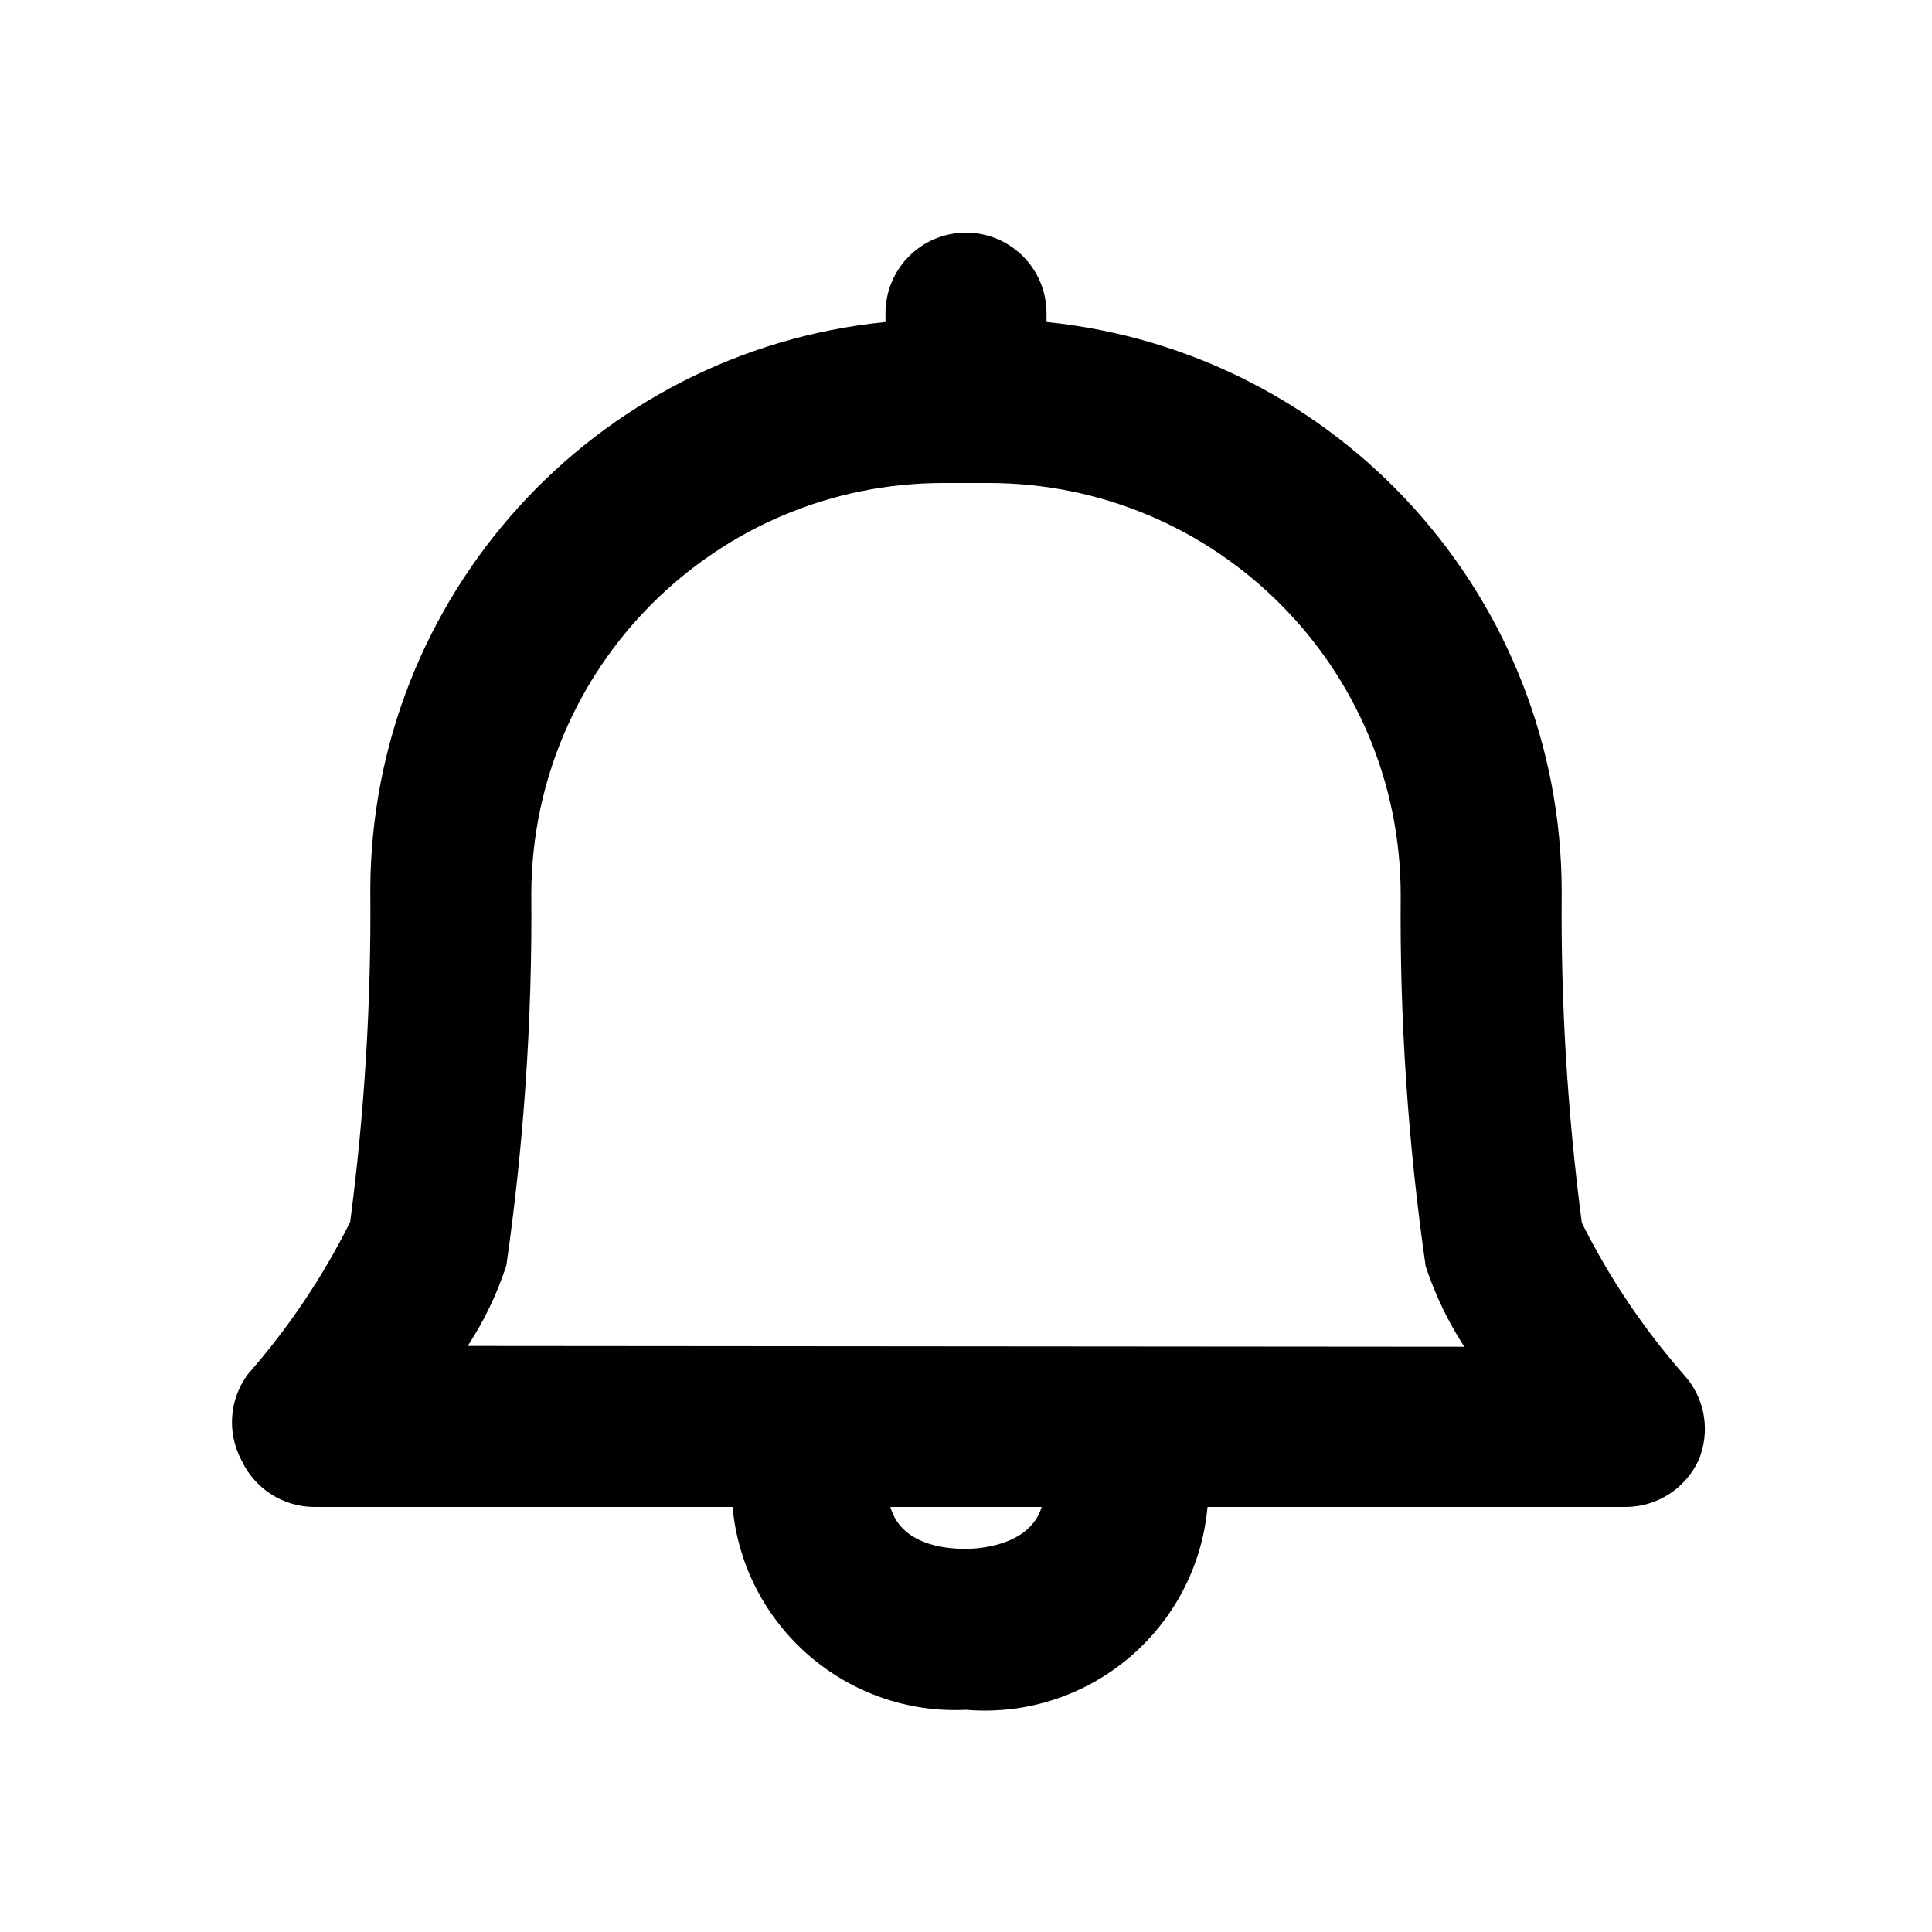
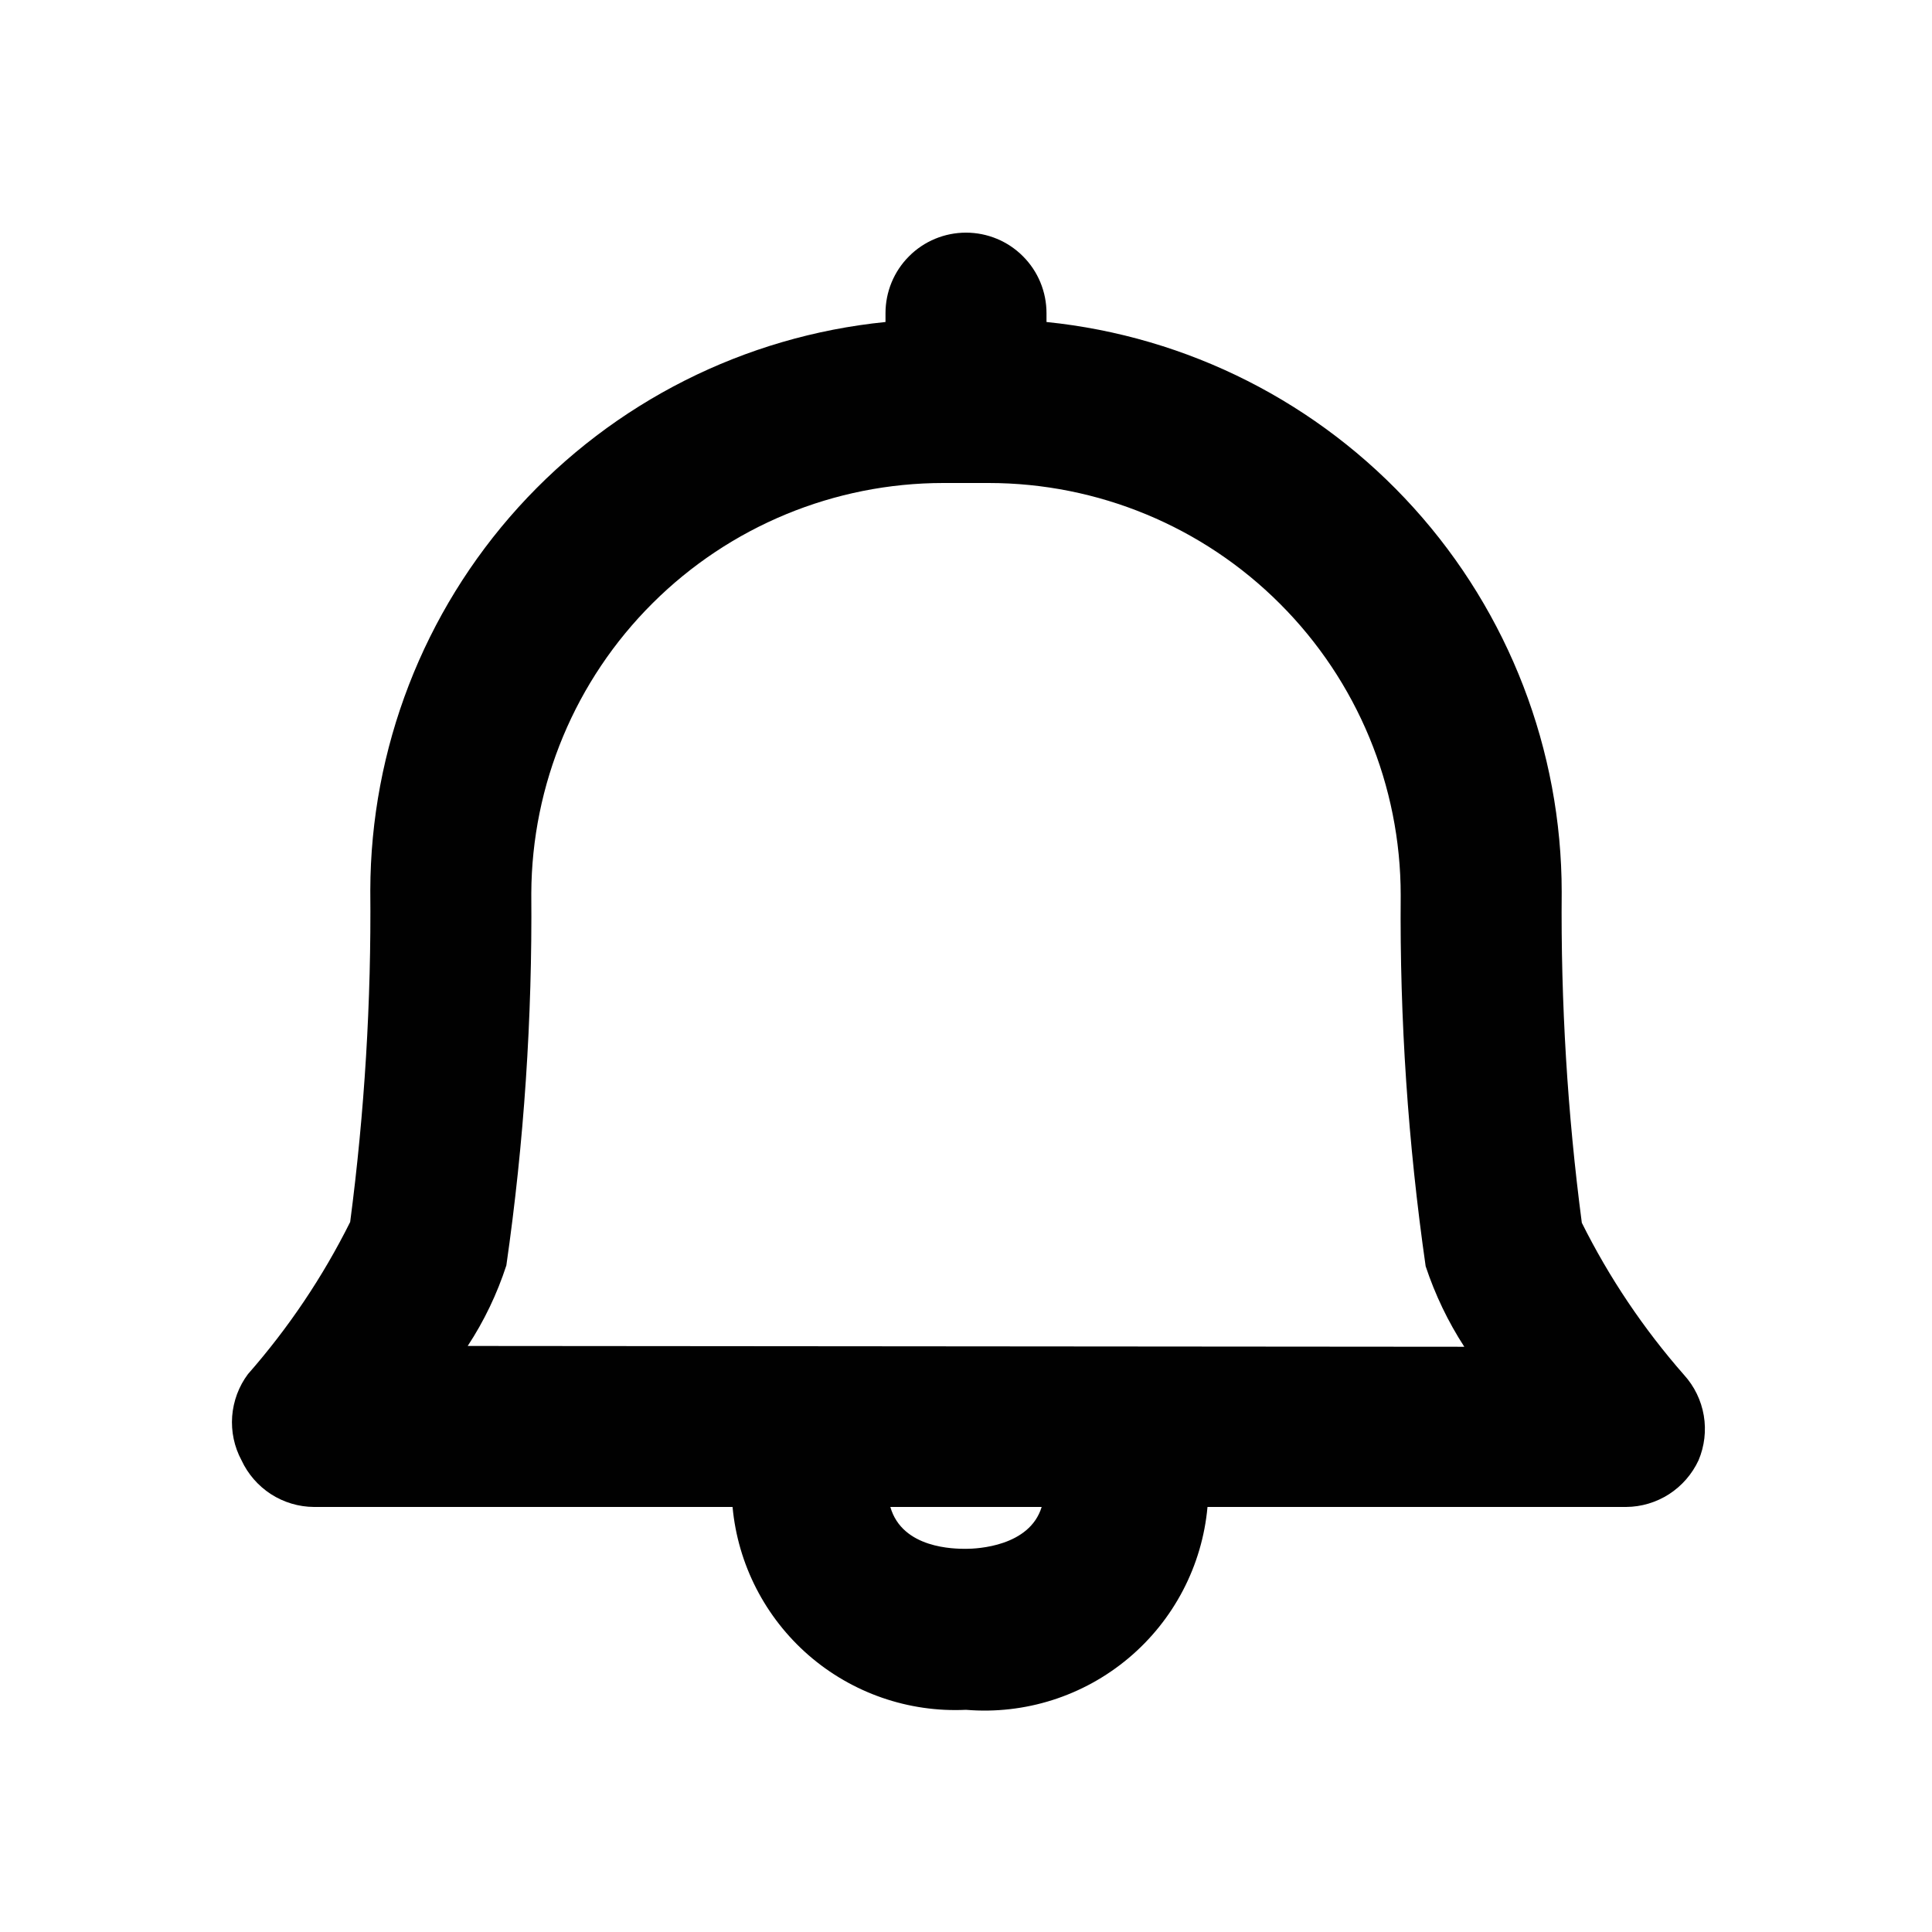
- <svg xmlns="http://www.w3.org/2000/svg" viewBox="0 0 24 24">
-   <defs>
-     <style>.cls-1{fill:#010101;}.cls-2{fill:none;}</style>
-   </defs>
-   <g id="Camada_2" data-name="Camada 2">
-     <g id="Camada_1-2" data-name="Camada 1">
-       <path class="cls-1" d="M20.92,17.08a8.85,8.85,0,0,1-1.27-1.89,29.54,29.54,0,0,1-.25-4.11A7.12,7.12,0,0,0,13,4V3.89a1,1,0,0,0-2,0V4a7.11,7.11,0,0,0-6.4,7.06,29.59,29.59,0,0,1-.25,4.12,8.85,8.85,0,0,1-1.27,1.89A1,1,0,0,0,3,18.14a1,1,0,0,0,.9.58h5.2A2.78,2.78,0,0,0,12,21.24,2.78,2.78,0,0,0,15,18.72h5.2a1,1,0,0,0,.9-.58A1,1,0,0,0,20.92,17.08ZM12,19.24c-.14,0-.79,0-.94-.52h1.88C12.79,19.21,12.14,19.24,12,19.24ZM5.81,16.72a4.18,4.18,0,0,0,.48-1,30.63,30.63,0,0,0,.31-4.62A5.12,5.12,0,0,1,11.72,6h.56a5.12,5.12,0,0,1,5.12,5.12,30.58,30.58,0,0,0,.31,4.61,4.36,4.36,0,0,0,.48,1Z" />
-       <rect class="cls-2" width="24" height="24" />
-       <rect class="cls-2" width="24" height="24" />
-     </g>
-   </g>
+ <svg xmlns="http://www.w3.org/2000/svg" width="24" height="24" viewBox="0 0 24 24" fill="none">
+   <path d="M20.92 17.08C20.417 16.507 19.99 15.872 19.65 15.19C19.471 13.828 19.388 12.454 19.4 11.08C19.399 9.317 18.744 7.617 17.562 6.309C16.38 5.001 14.754 4.178 13 4V3.89C13 3.625 12.895 3.37 12.707 3.183C12.52 2.995 12.265 2.89 12 2.89C11.735 2.89 11.48 2.995 11.293 3.183C11.105 3.37 11 3.625 11 3.89V4C9.249 4.176 7.625 4.995 6.442 6.299C5.26 7.603 4.604 9.3 4.6 11.06C4.613 12.438 4.529 13.814 4.35 15.18C4.01 15.862 3.583 16.497 3.08 17.07C2.966 17.222 2.899 17.404 2.884 17.593C2.87 17.783 2.91 17.973 3 18.14C3.08 18.312 3.207 18.458 3.366 18.561C3.525 18.663 3.71 18.719 3.9 18.72H9.1C9.166 19.433 9.505 20.092 10.045 20.562C10.585 21.031 11.285 21.274 12 21.24C12.732 21.301 13.457 21.07 14.019 20.598C14.581 20.126 14.934 19.451 15 18.72H20.2C20.39 18.719 20.575 18.663 20.734 18.561C20.893 18.458 21.02 18.312 21.1 18.14C21.174 17.965 21.197 17.771 21.165 17.584C21.133 17.396 21.048 17.221 20.92 17.08V17.08ZM12 19.24C11.86 19.24 11.21 19.24 11.06 18.72H12.94C12.79 19.21 12.14 19.24 12 19.24ZM5.81 16.72C6.014 16.41 6.175 16.073 6.29 15.72C6.51 14.19 6.613 12.646 6.6 11.1C6.605 9.746 7.147 8.448 8.107 7.493C9.066 6.537 10.366 6 11.72 6H12.28C13.638 6 14.94 6.539 15.9 7.5C16.861 8.46 17.4 9.762 17.4 11.12C17.387 12.662 17.491 14.203 17.71 15.73C17.827 16.082 17.988 16.419 18.19 16.73L5.81 16.72Z" fill="#010101" />
</svg>
